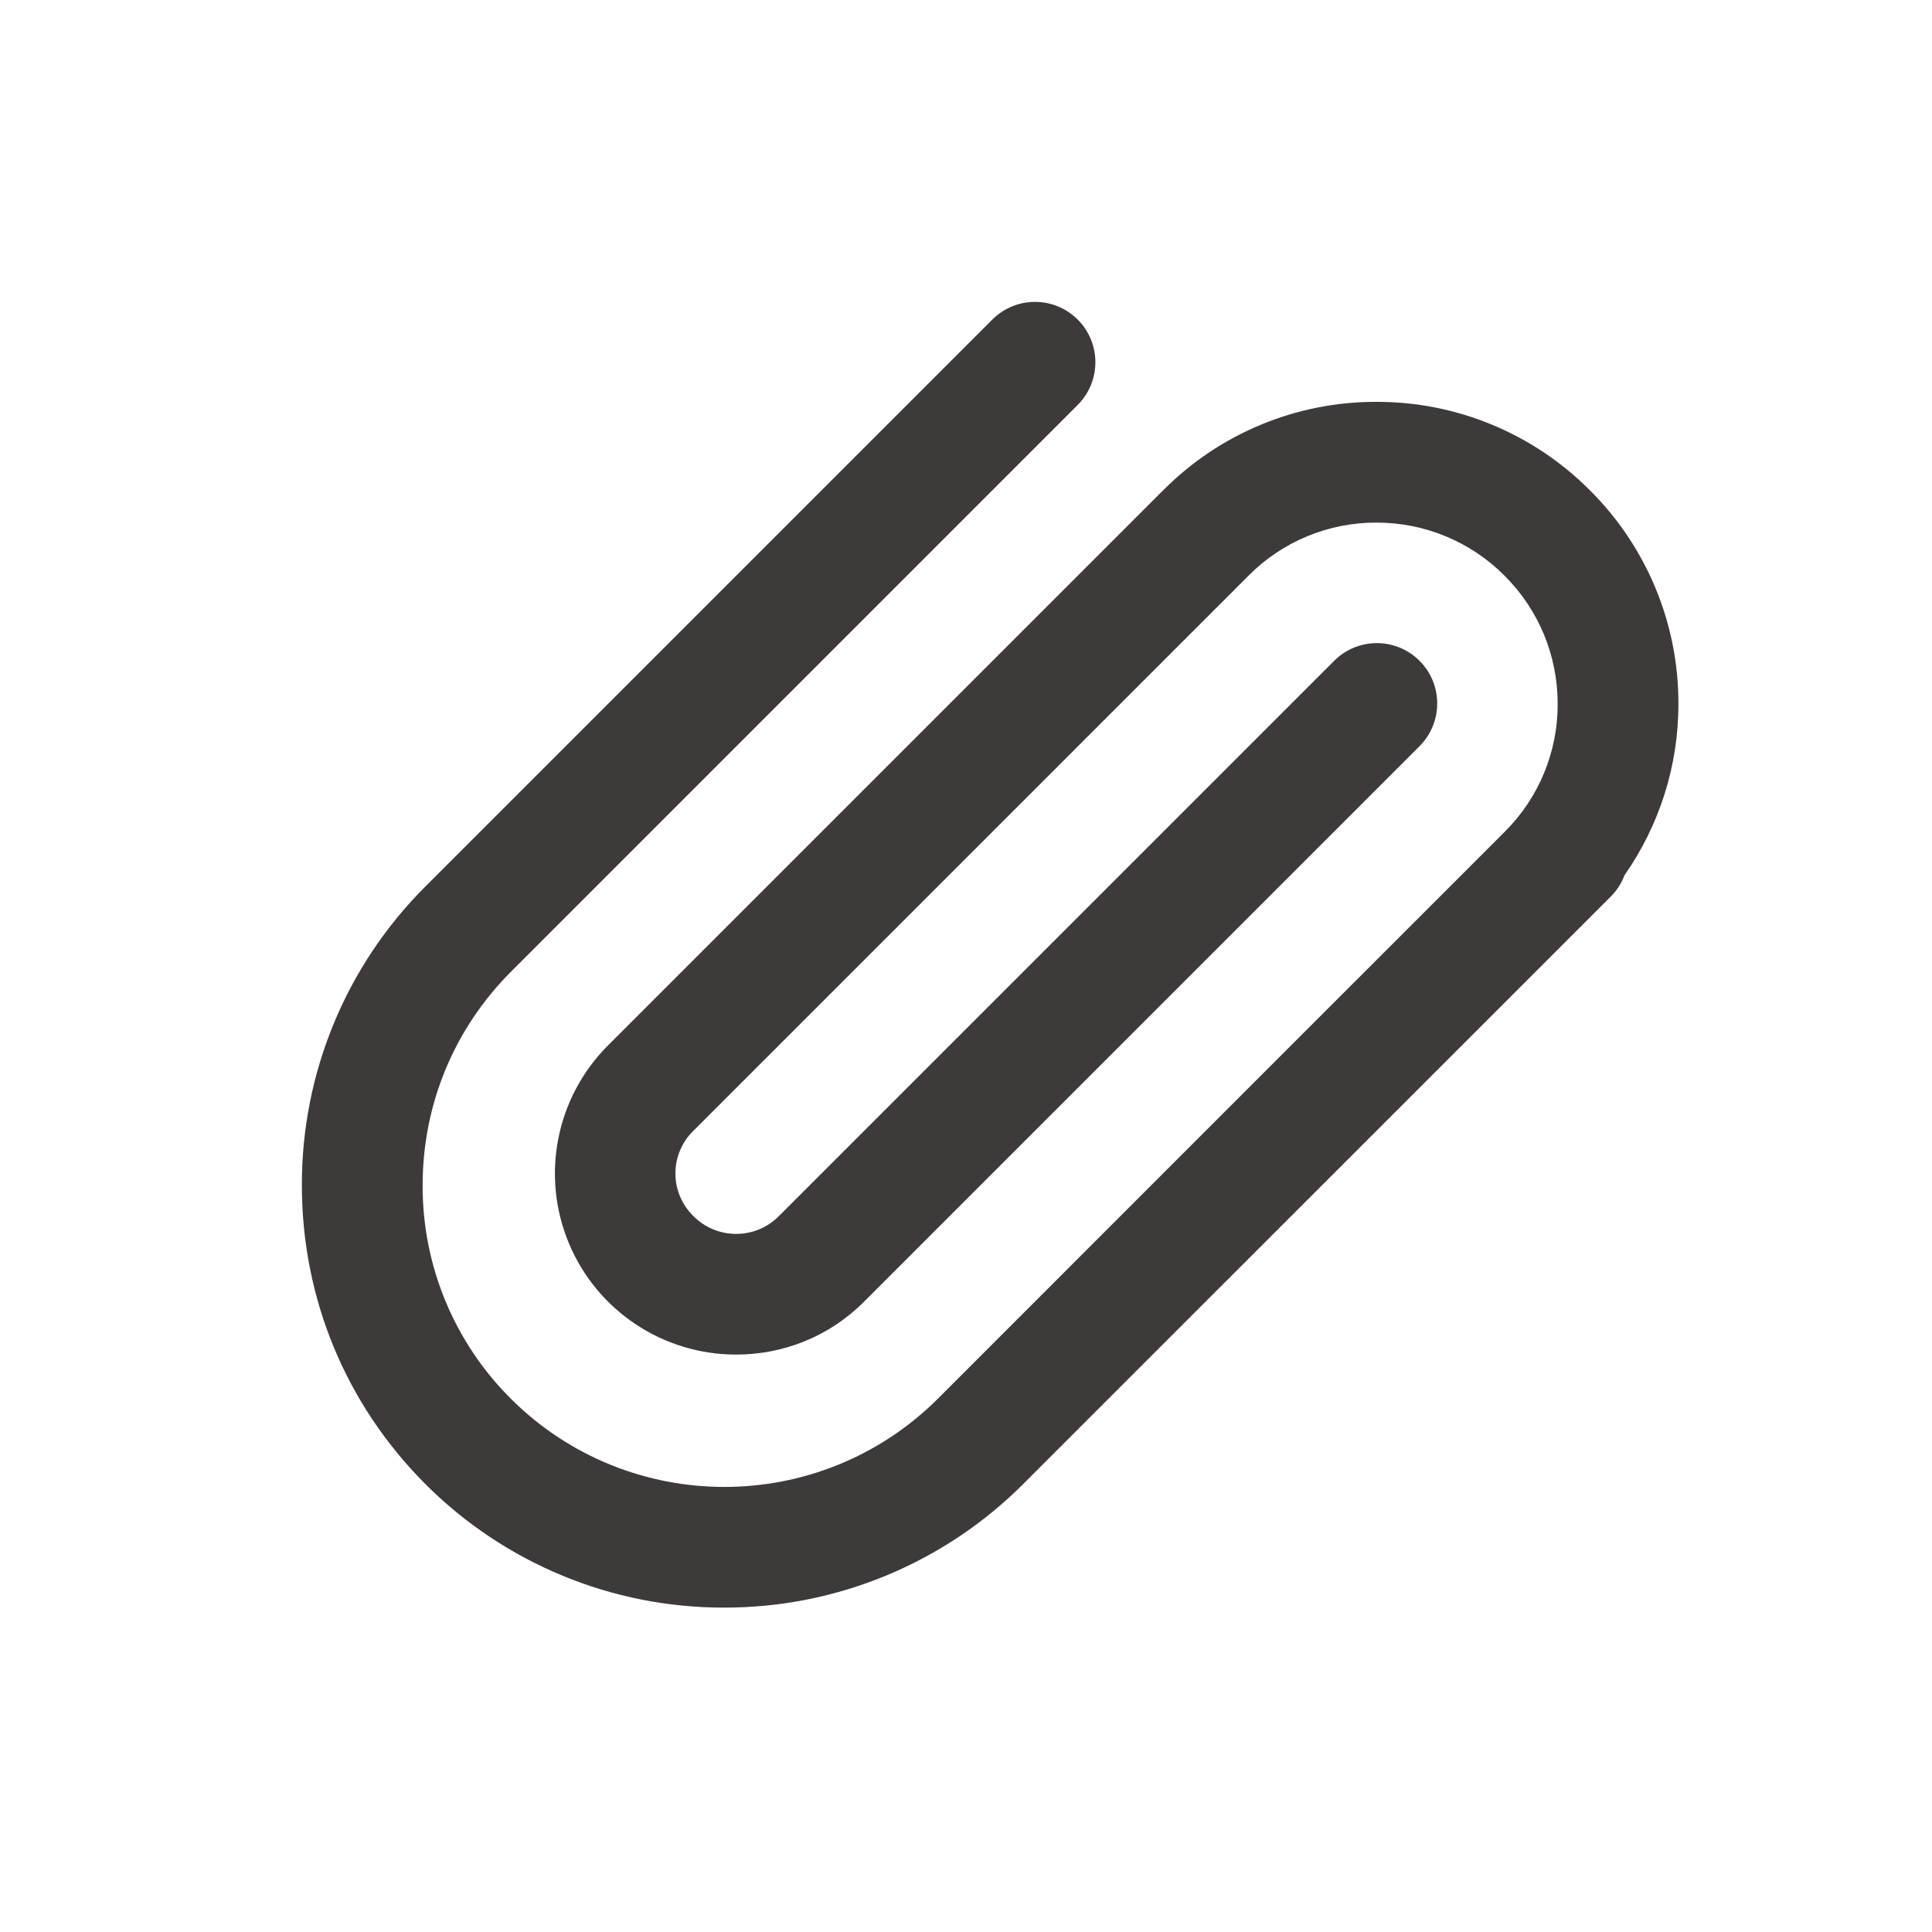
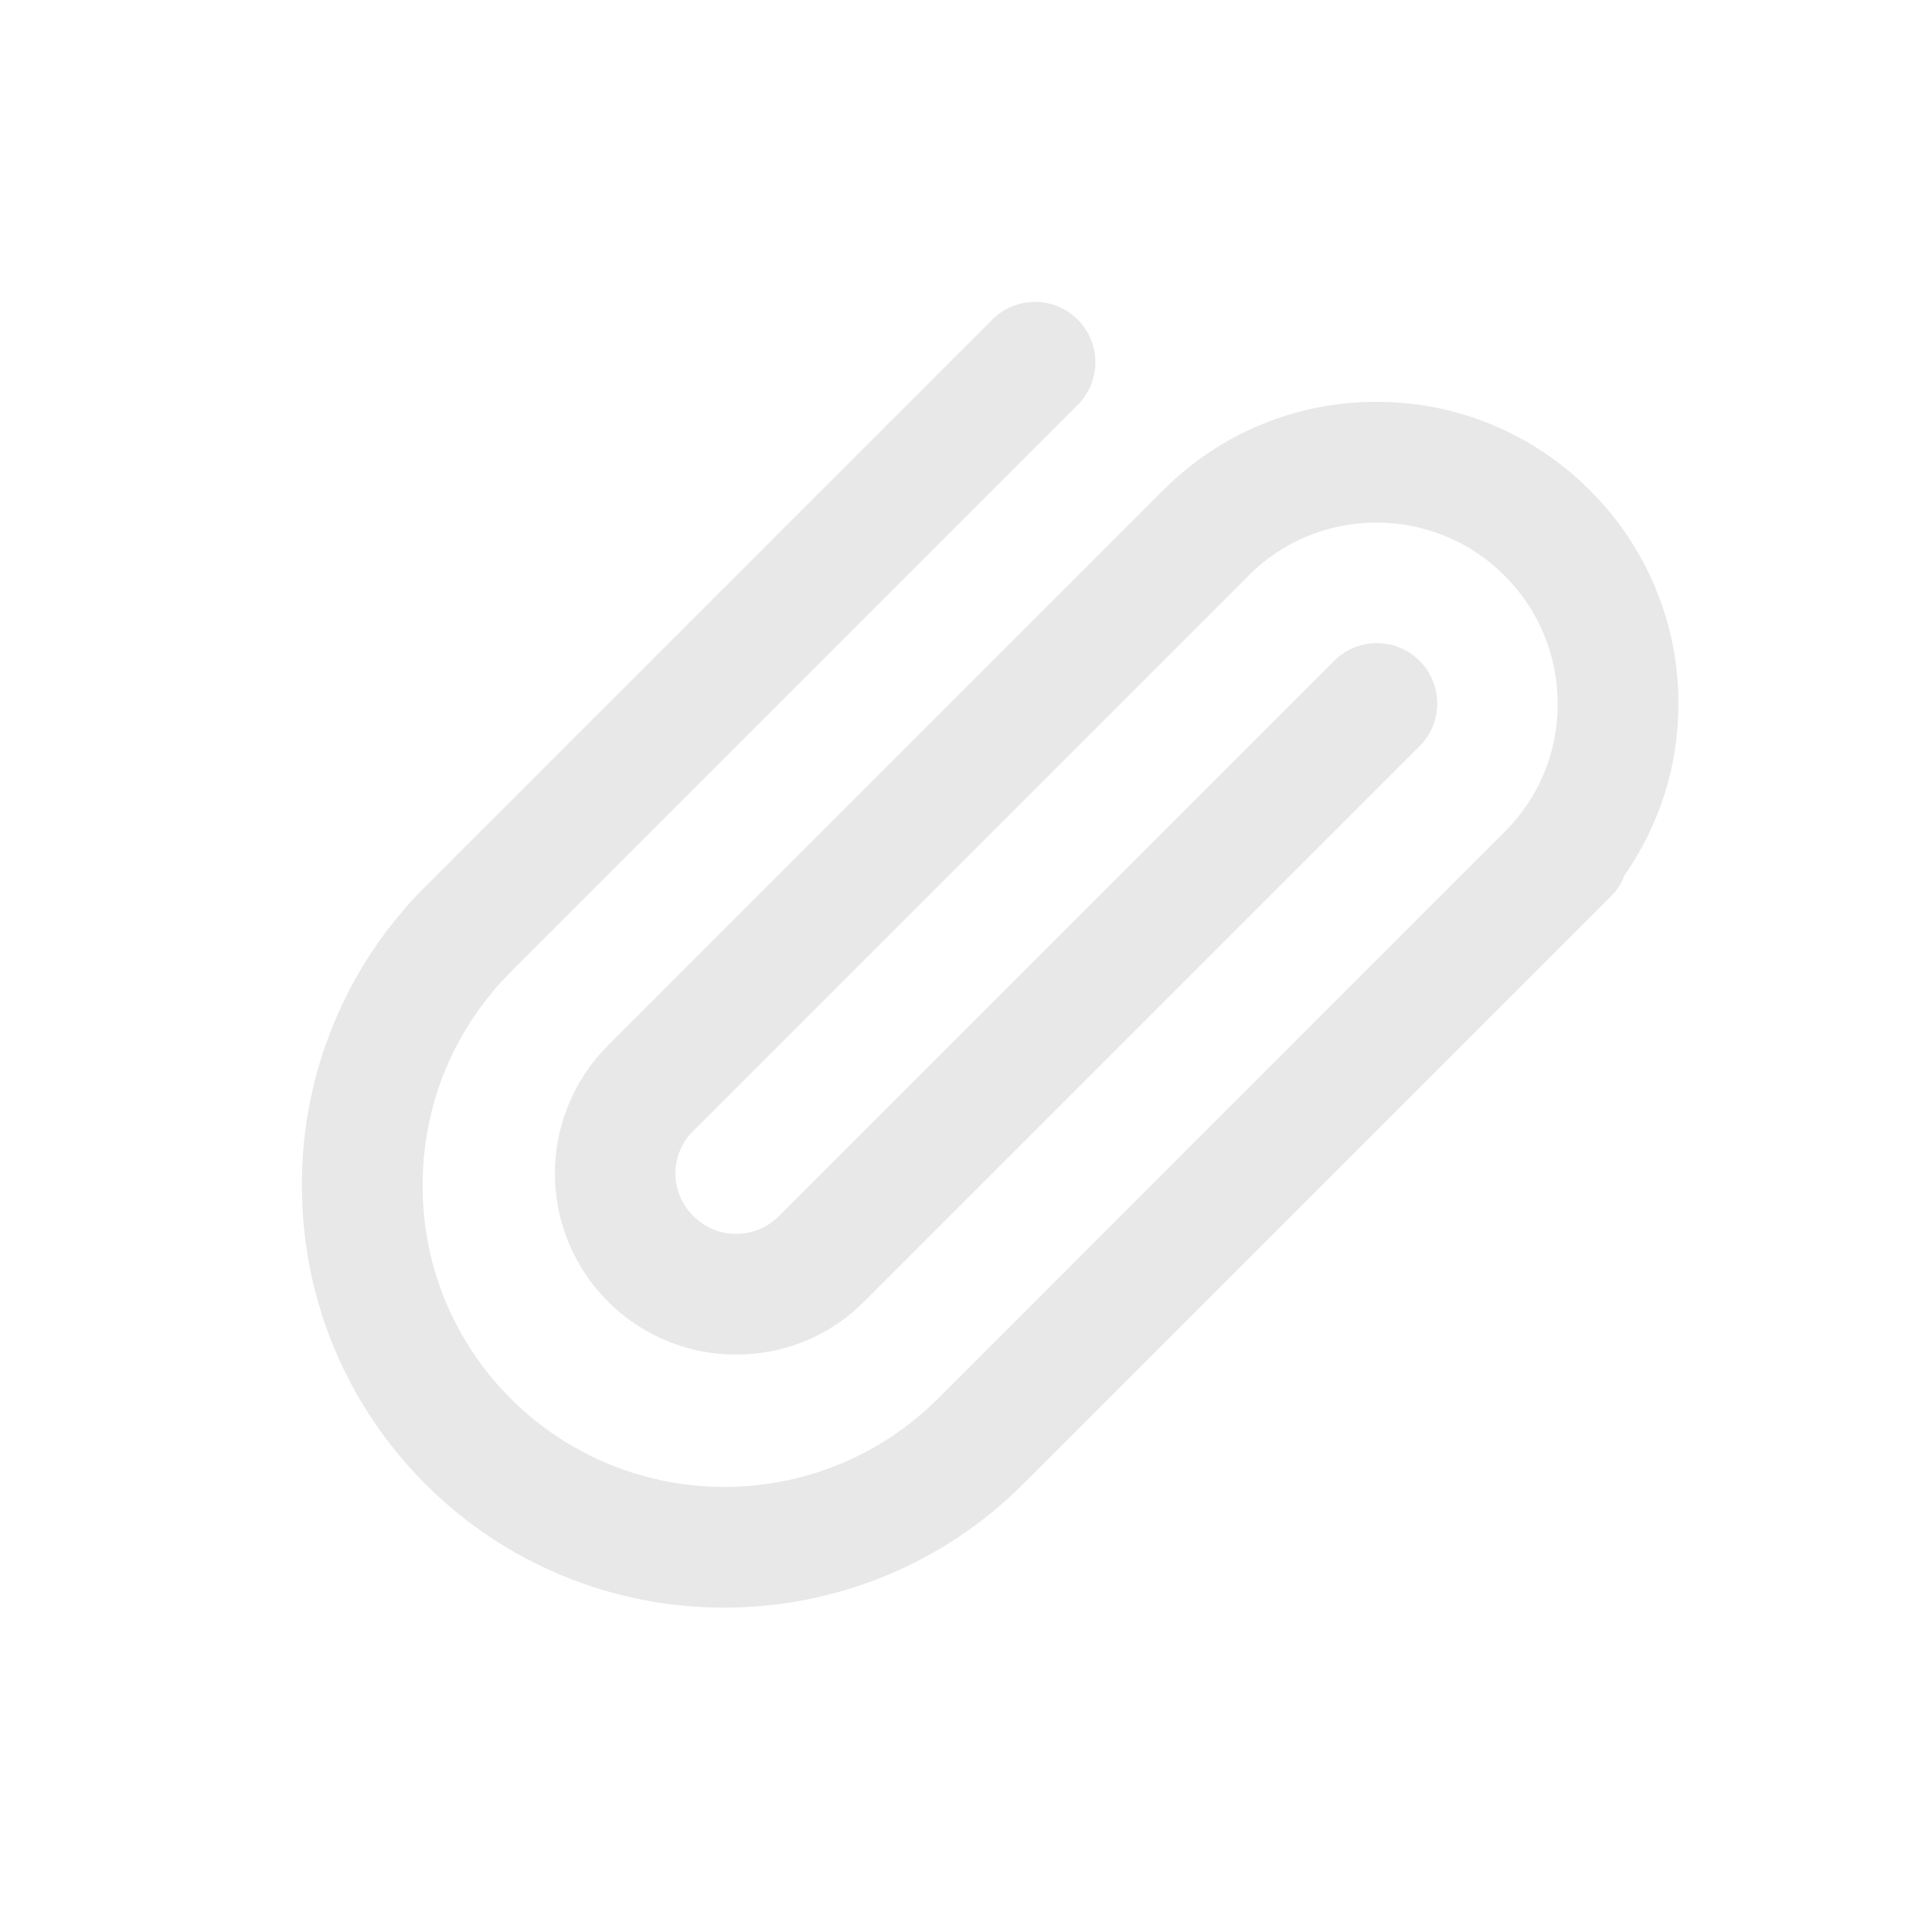
<svg xmlns="http://www.w3.org/2000/svg" t="1719716515336" class="icon" viewBox="0 0 1024 1024" version="1.1" p-id="3418" width="200" height="200">
-   <path d="M842.72 259.904a159.04 159.04 0 0 0-113.056-46.912h-0.16a158.592 158.592 0 0 0-112.768 46.656l-0.096 0.064-294.528 294.528a95.968 95.968 0 0 0 68.128 163.712c24.512 0 49.024-9.28 67.648-27.968l294.496-294.496a31.968 31.968 0 1 0-45.248-45.248l-294.496 294.496a31.872 31.872 0 0 1-45.088-0.16 31.552 31.552 0 0 1-0.192-45.088l294.496-294.496a95.04 95.04 0 0 1 67.648-28h0.096a95.52 95.52 0 0 1 67.872 28.16c18.112 18.112 28.096 42.24 28.128 67.84a95.136 95.136 0 0 1-27.968 67.776l-79.52 79.52-0.512 0.48-220.416 220.48a160.32 160.32 0 0 1-226.432 0.096A158.912 158.912 0 0 1 224 628.224c0-42.816 16.672-83.04 46.912-113.28l300.288-300.32a31.968 31.968 0 1 0-45.248-45.248l-300.288 300.288A222.848 222.848 0 0 0 160 628.224c0 59.872 23.264 116.16 65.504 158.4a223.168 223.168 0 0 0 158.336 65.44 223.68 223.68 0 0 0 158.592-65.6l311.456-311.424a31.68 31.68 0 0 0 7.104-11.072c18.496-26.56 28.64-57.92 28.608-91.04a159.104 159.104 0 0 0-46.88-113.024" fill="#3E3A39" p-id="3419" />
+   <path d="M842.72 259.904a159.04 159.04 0 0 0-113.056-46.912h-0.16a158.592 158.592 0 0 0-112.768 46.656l-0.096 0.064-294.528 294.528a95.968 95.968 0 0 0 68.128 163.712c24.512 0 49.024-9.28 67.648-27.968l294.496-294.496a31.968 31.968 0 1 0-45.248-45.248l-294.496 294.496a31.872 31.872 0 0 1-45.088-0.16 31.552 31.552 0 0 1-0.192-45.088l294.496-294.496a95.04 95.04 0 0 1 67.648-28h0.096a95.52 95.52 0 0 1 67.872 28.16c18.112 18.112 28.096 42.24 28.128 67.84a95.136 95.136 0 0 1-27.968 67.776l-79.52 79.52-0.512 0.48-220.416 220.48a160.32 160.32 0 0 1-226.432 0.096A158.912 158.912 0 0 1 224 628.224c0-42.816 16.672-83.04 46.912-113.28l300.288-300.32a31.968 31.968 0 1 0-45.248-45.248l-300.288 300.288A222.848 222.848 0 0 0 160 628.224c0 59.872 23.264 116.16 65.504 158.4a223.168 223.168 0 0 0 158.336 65.44 223.68 223.68 0 0 0 158.592-65.6l311.456-311.424a31.68 31.68 0 0 0 7.104-11.072c18.496-26.56 28.64-57.92 28.608-91.04a159.104 159.104 0 0 0-46.88-113.024" fill="#E8E8E8" p-id="3419" />
</svg>
